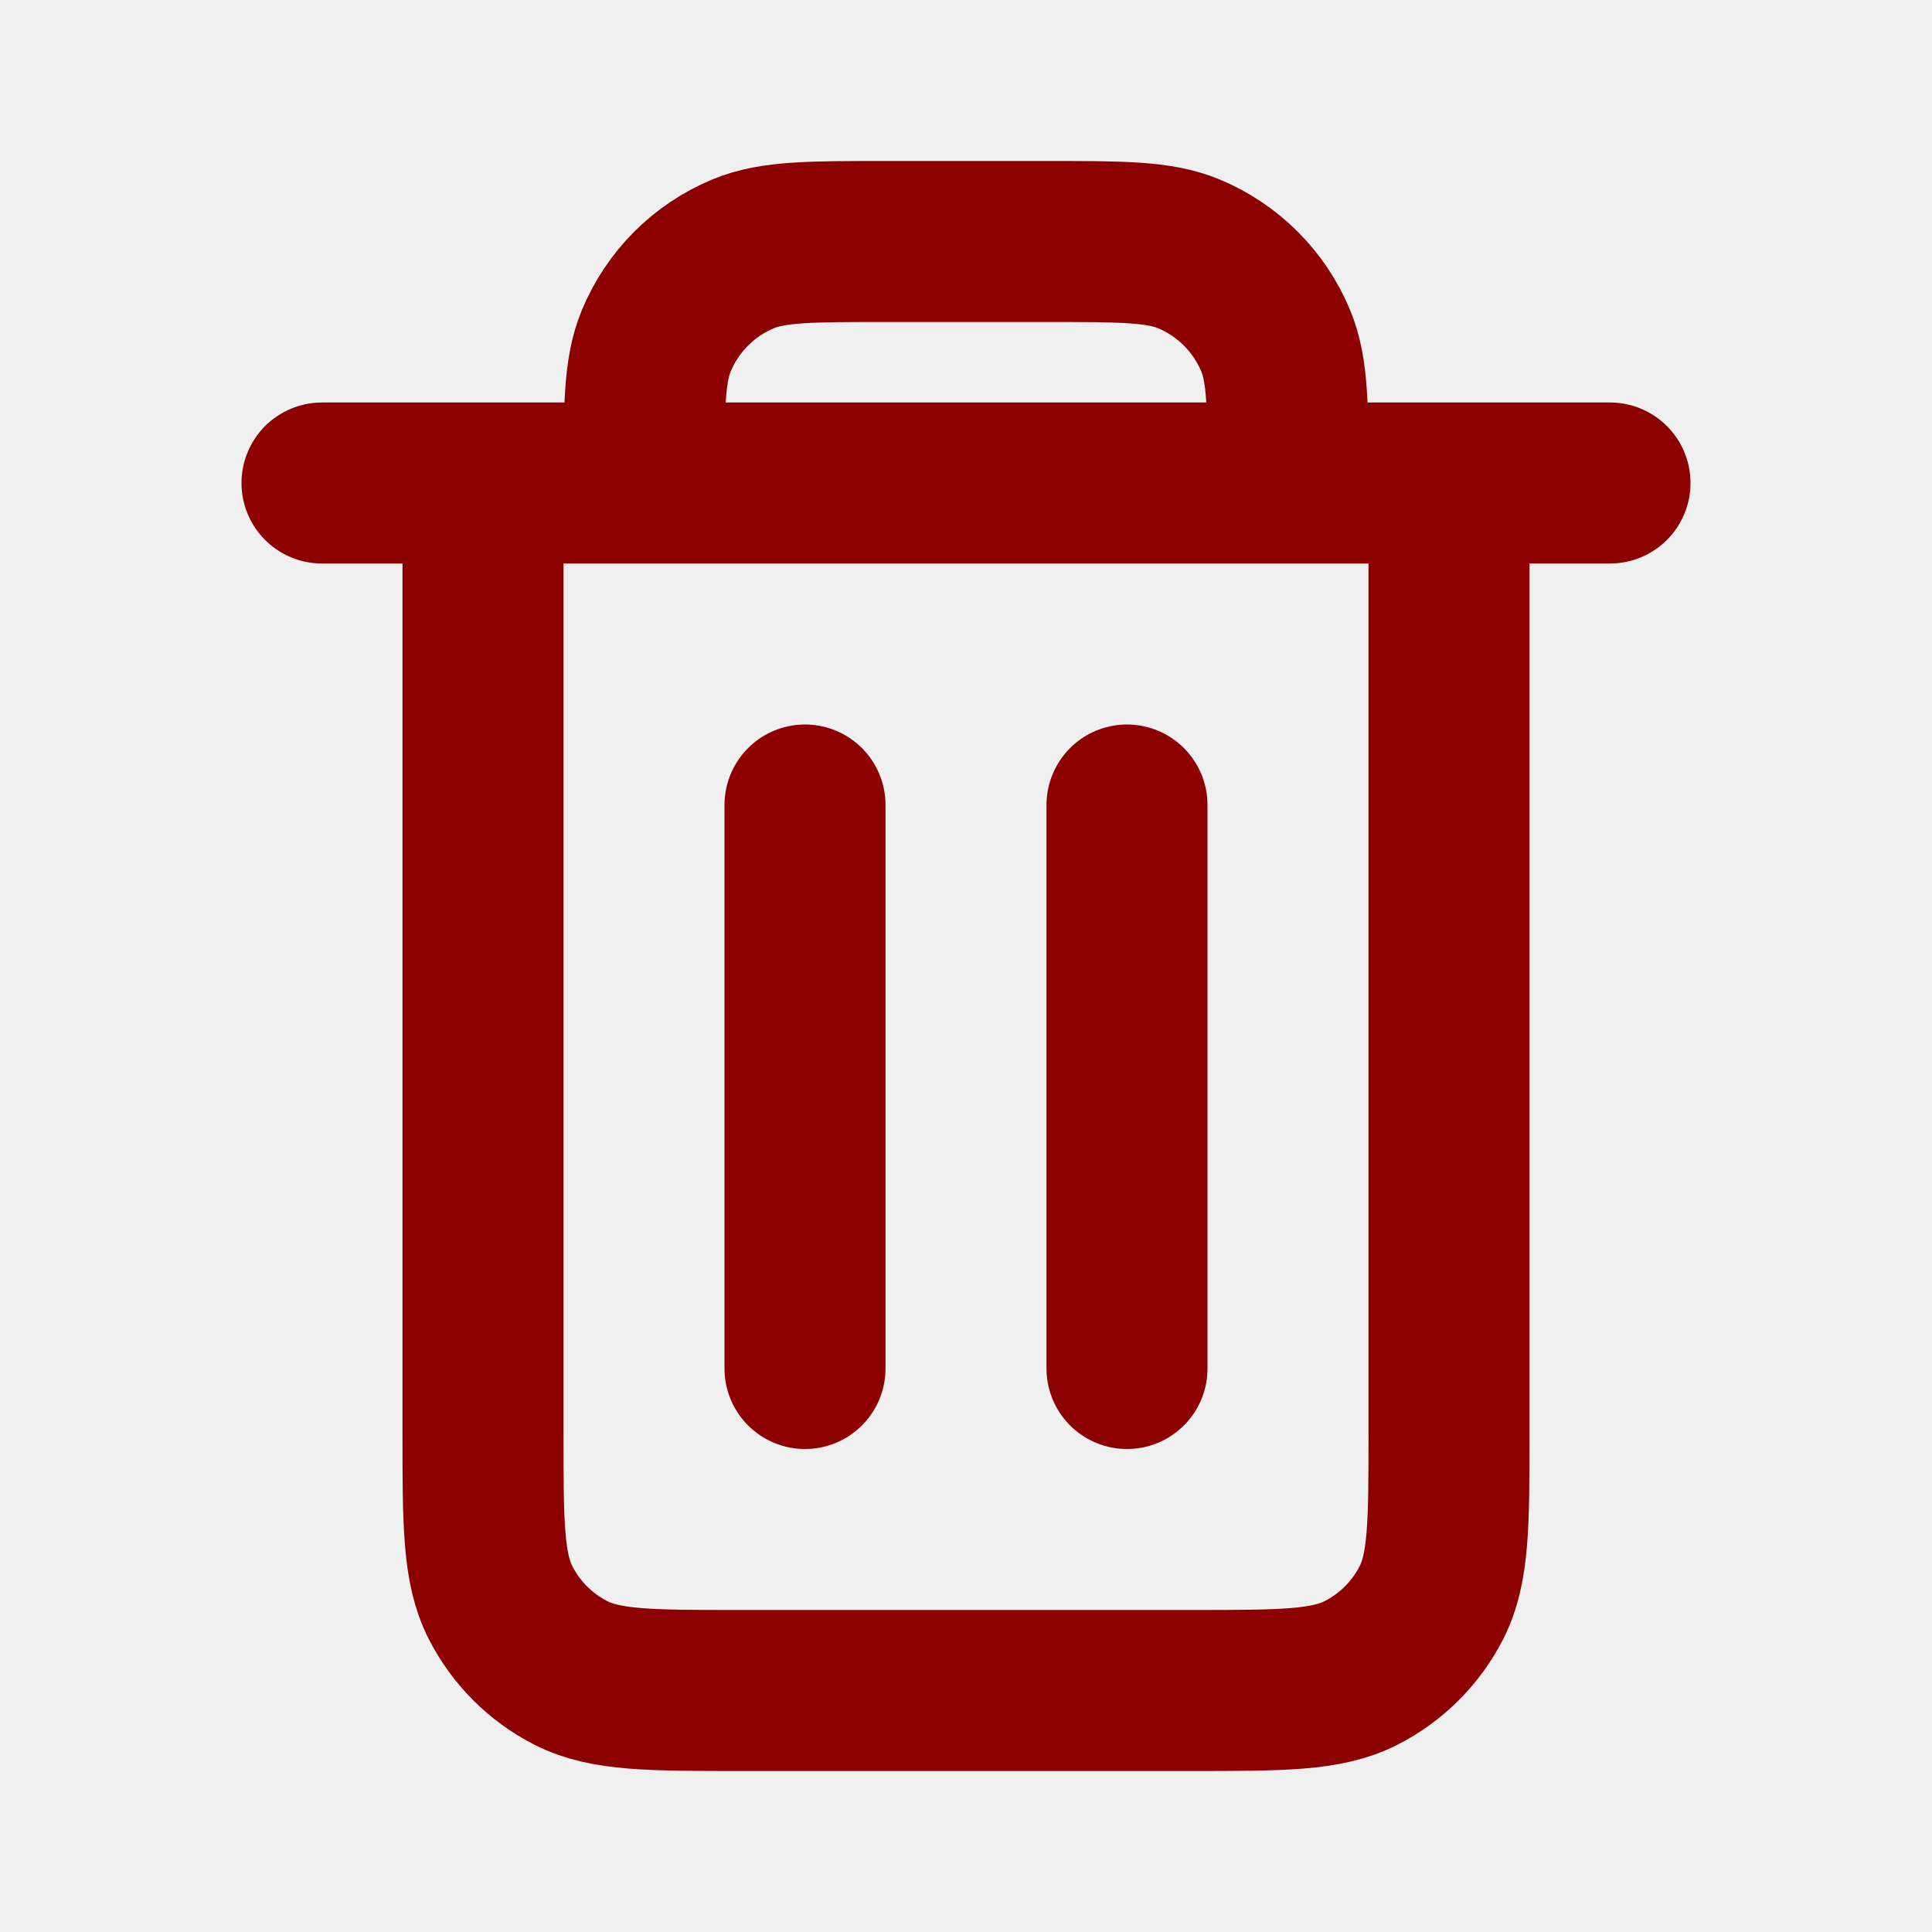
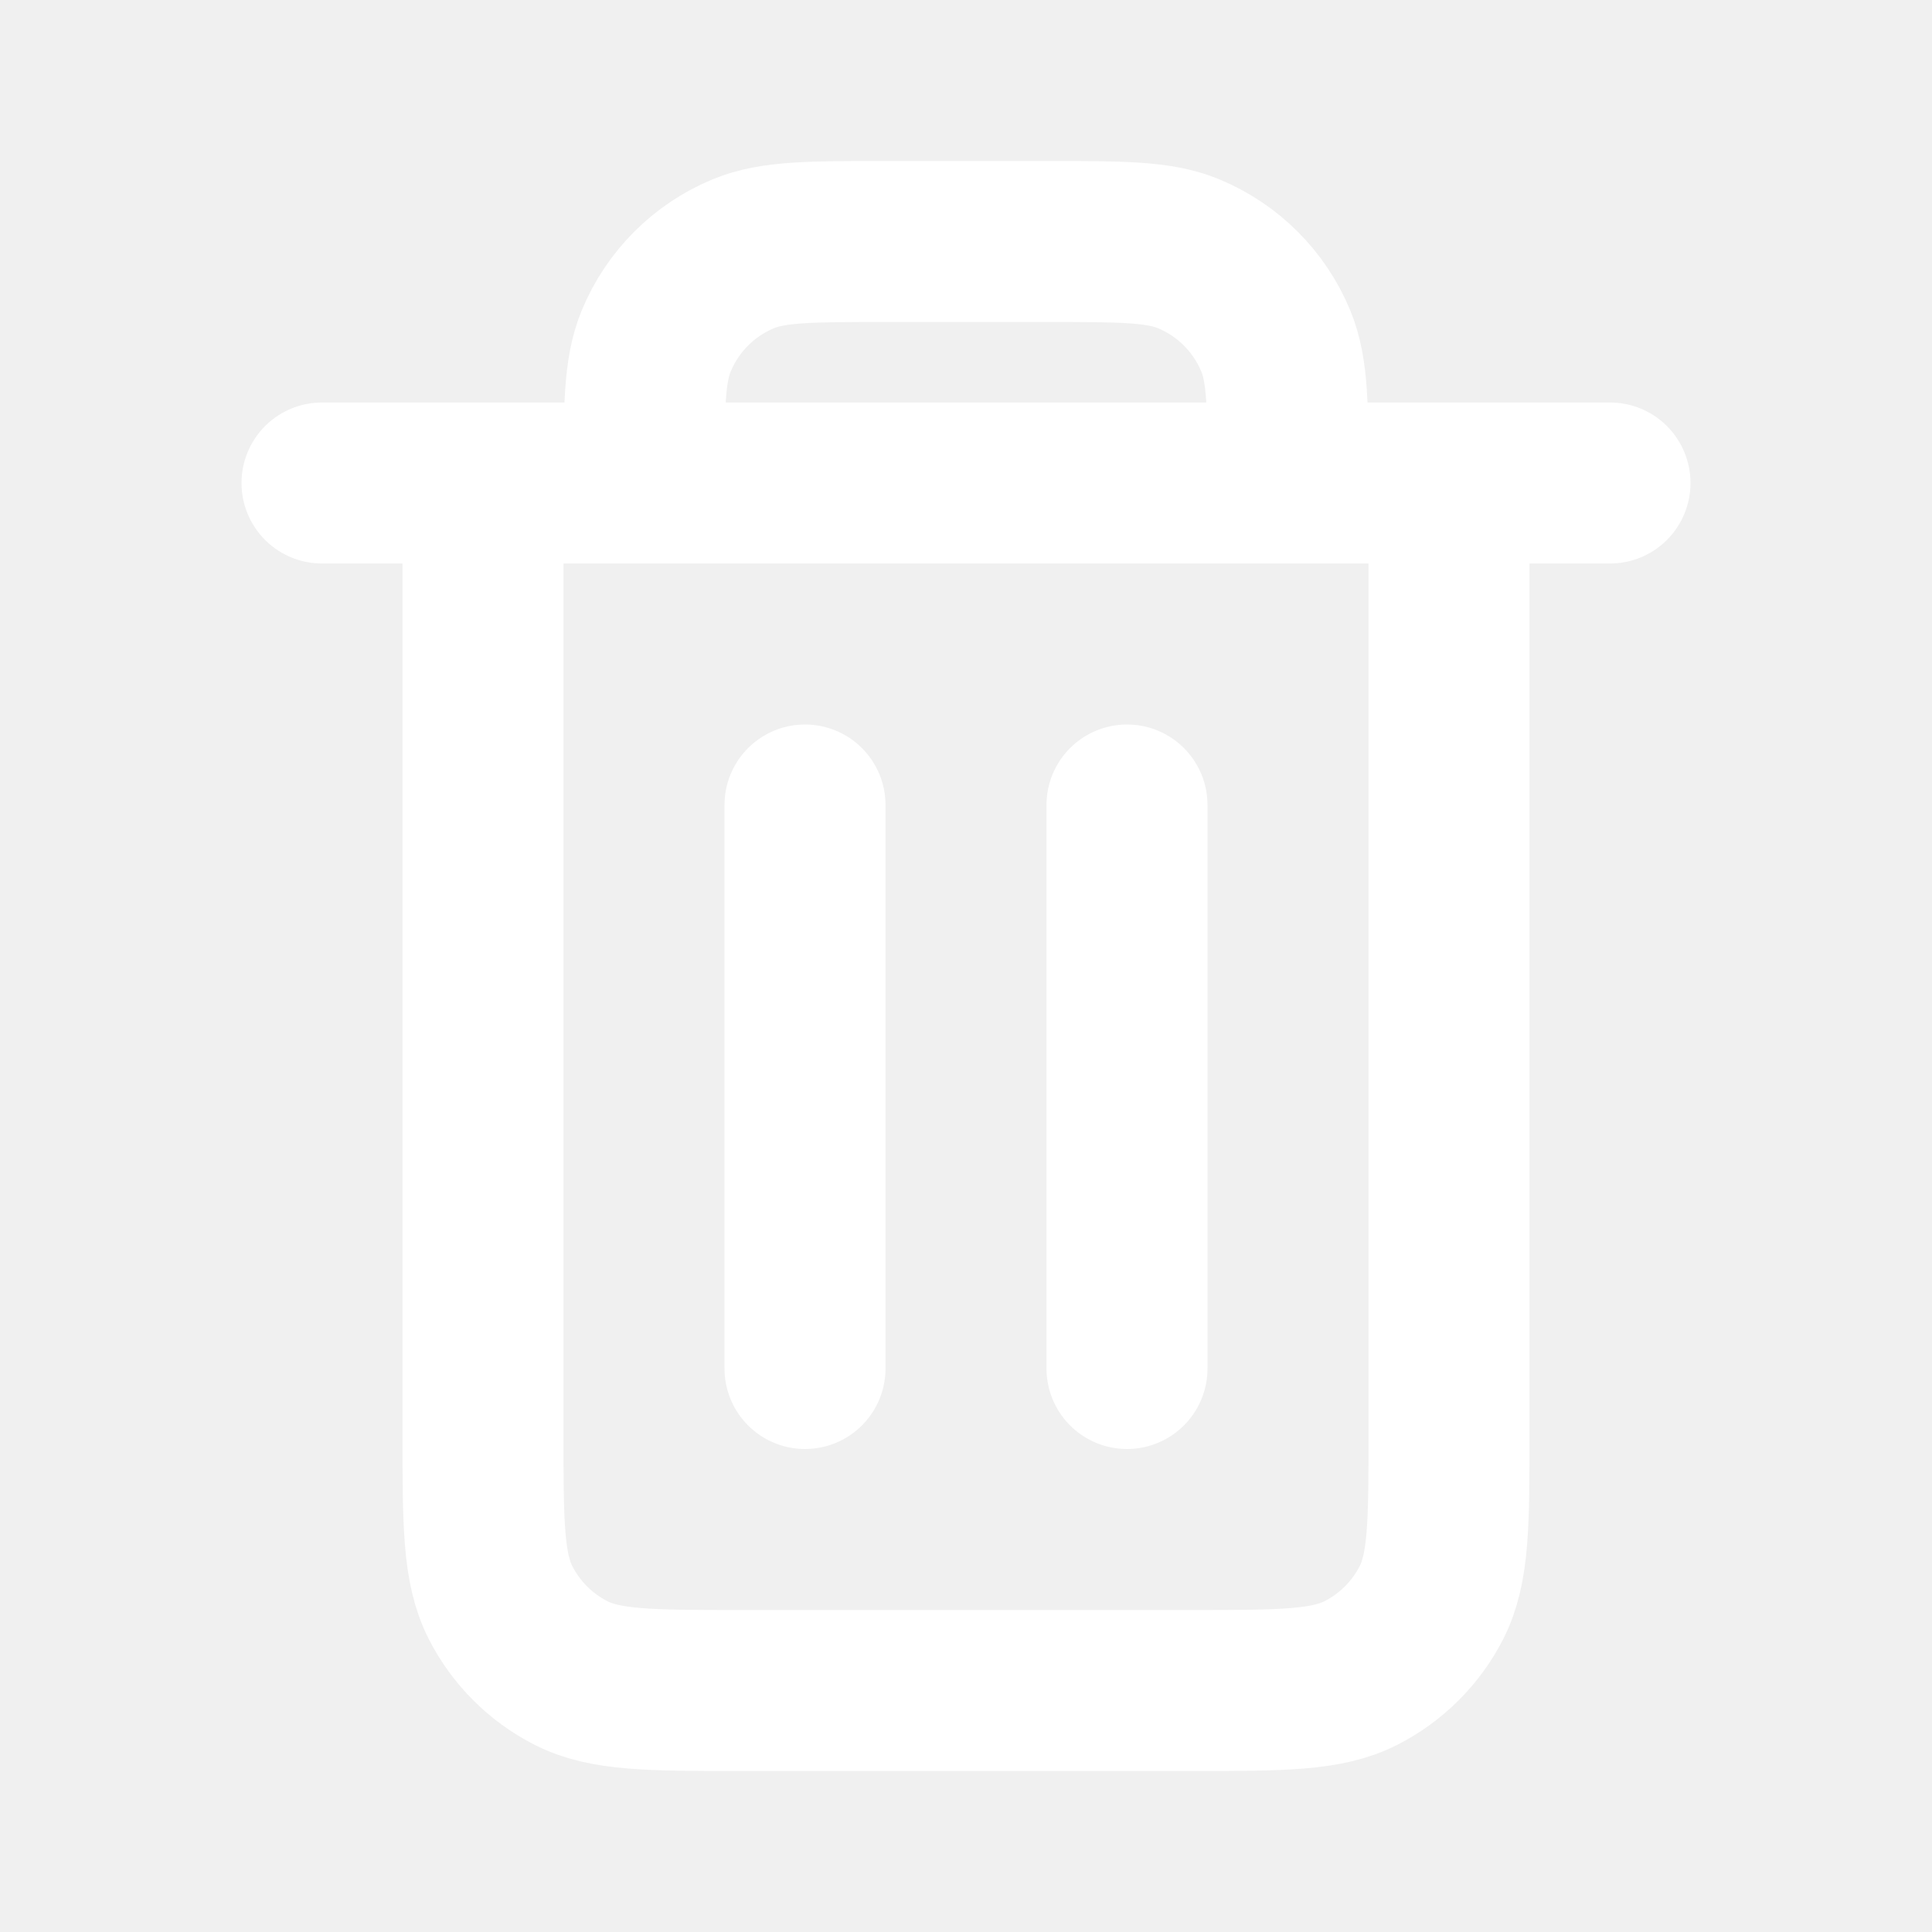
<svg xmlns="http://www.w3.org/2000/svg" width="20px" height="20px" viewBox="0 0 24 24" fill="none">
  <g id="Interface / Trash_Full">
-     <path id="Vector" d="M14 10V17M10 10V17M6 6V17.8C6 18.92 6 19.48 6.218 19.908C6.41 20.284 6.715 20.59 7.092 20.782C7.519 21 8.079 21 9.197 21H14.803C15.921 21 16.48 21 16.907 20.782C17.284 20.59 17.59 20.284 17.782 19.908C18 19.48 18 18.921 18 17.803V6M6 6H8M6 6H4M8 6H16M8 6C8 5.068 8 4.602 8.152 4.235C8.355 3.745 8.744 3.355 9.234 3.152C9.602 3 10.068 3 11 3H13C13.932 3 14.398 3 14.765 3.152C15.255 3.355 15.645 3.745 15.848 4.235C16 4.602 16 5.068 16 6M16 6H18M18 6H20" stroke="#8c0000" stroke-width="2" stroke-linecap="round" stroke-linejoin="round" />
+     <path id="Vector" d="M14 10V17M10 10V17M6 6V17.8C6 18.92 6 19.48 6.218 19.908C6.41 20.284 6.715 20.59 7.092 20.782C7.519 21 8.079 21 9.197 21H14.803C15.921 21 16.48 21 16.907 20.782C17.284 20.59 17.59 20.284 17.782 19.908C18 19.48 18 18.921 18 17.803V6M6 6H8M6 6H4M8 6H16M8 6C8 5.068 8 4.602 8.152 4.235C8.355 3.745 8.744 3.355 9.234 3.152C9.602 3 10.068 3 11 3H13C13.932 3 14.398 3 14.765 3.152C15.255 3.355 15.645 3.745 15.848 4.235C16 4.602 16 5.068 16 6M16 6H18M18 6H20" stroke="#ffffff" stroke-width="2" stroke-linecap="round" stroke-linejoin="round" />
  </g>
</svg>
